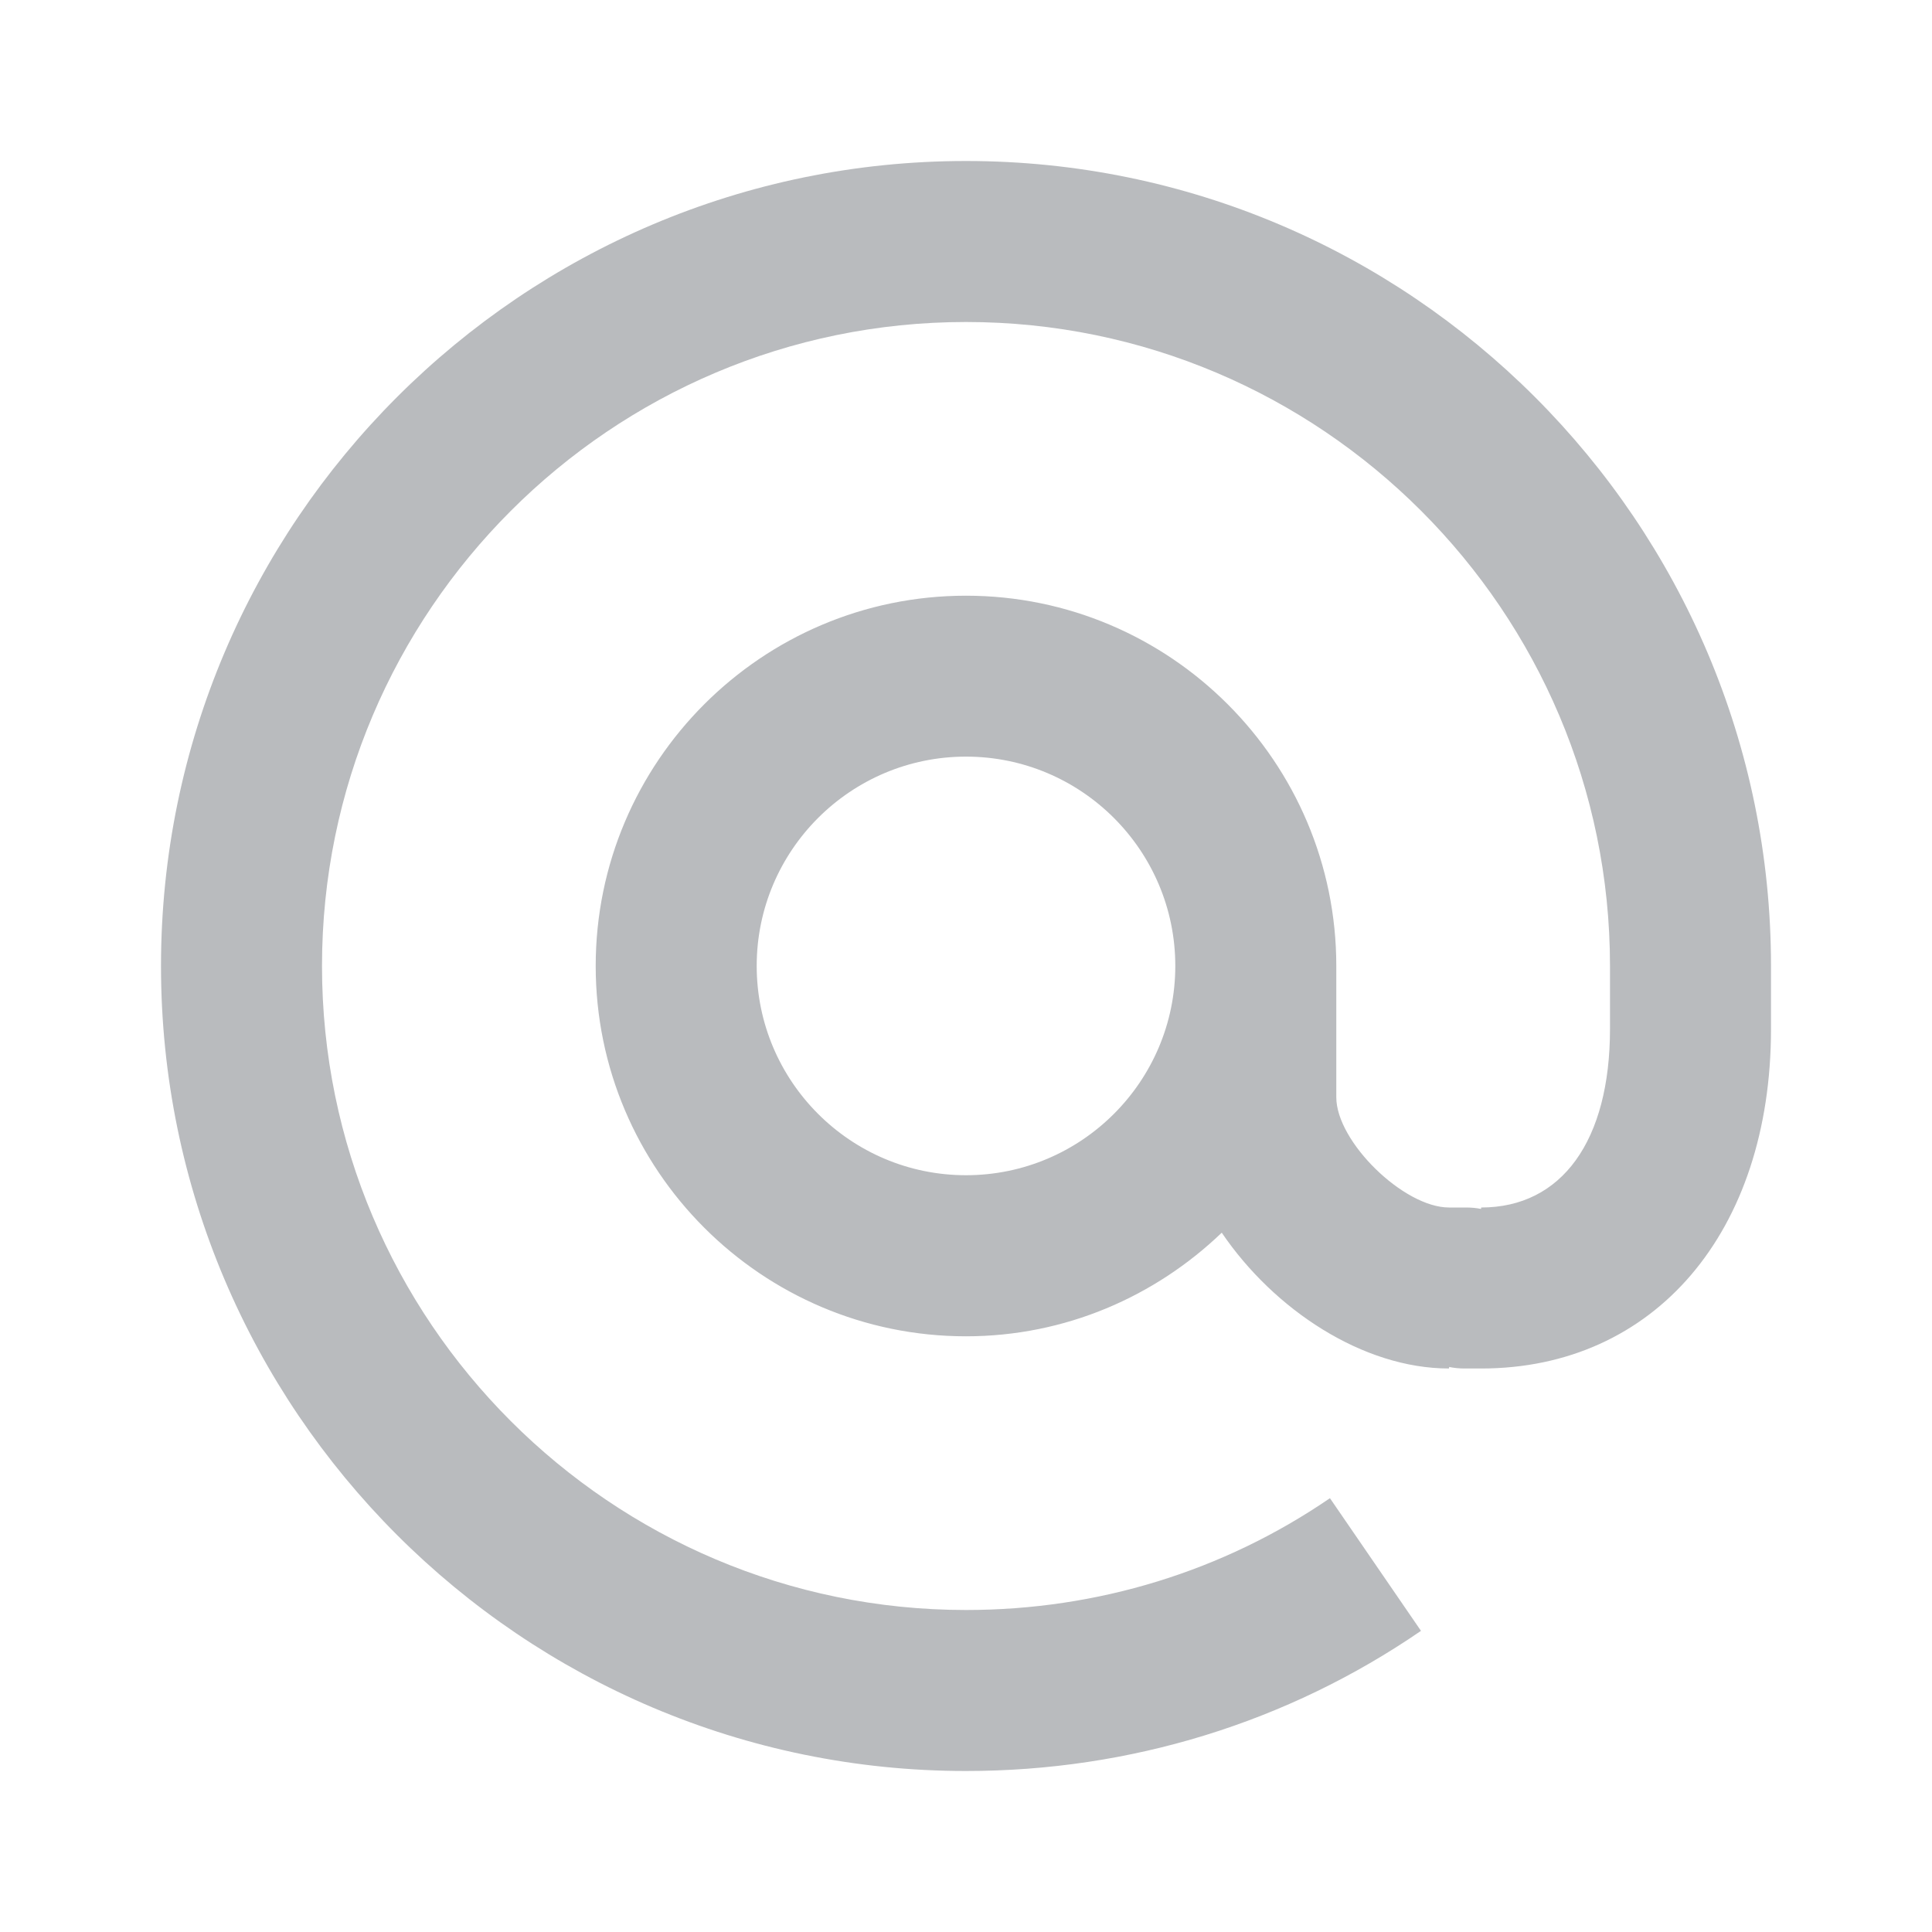
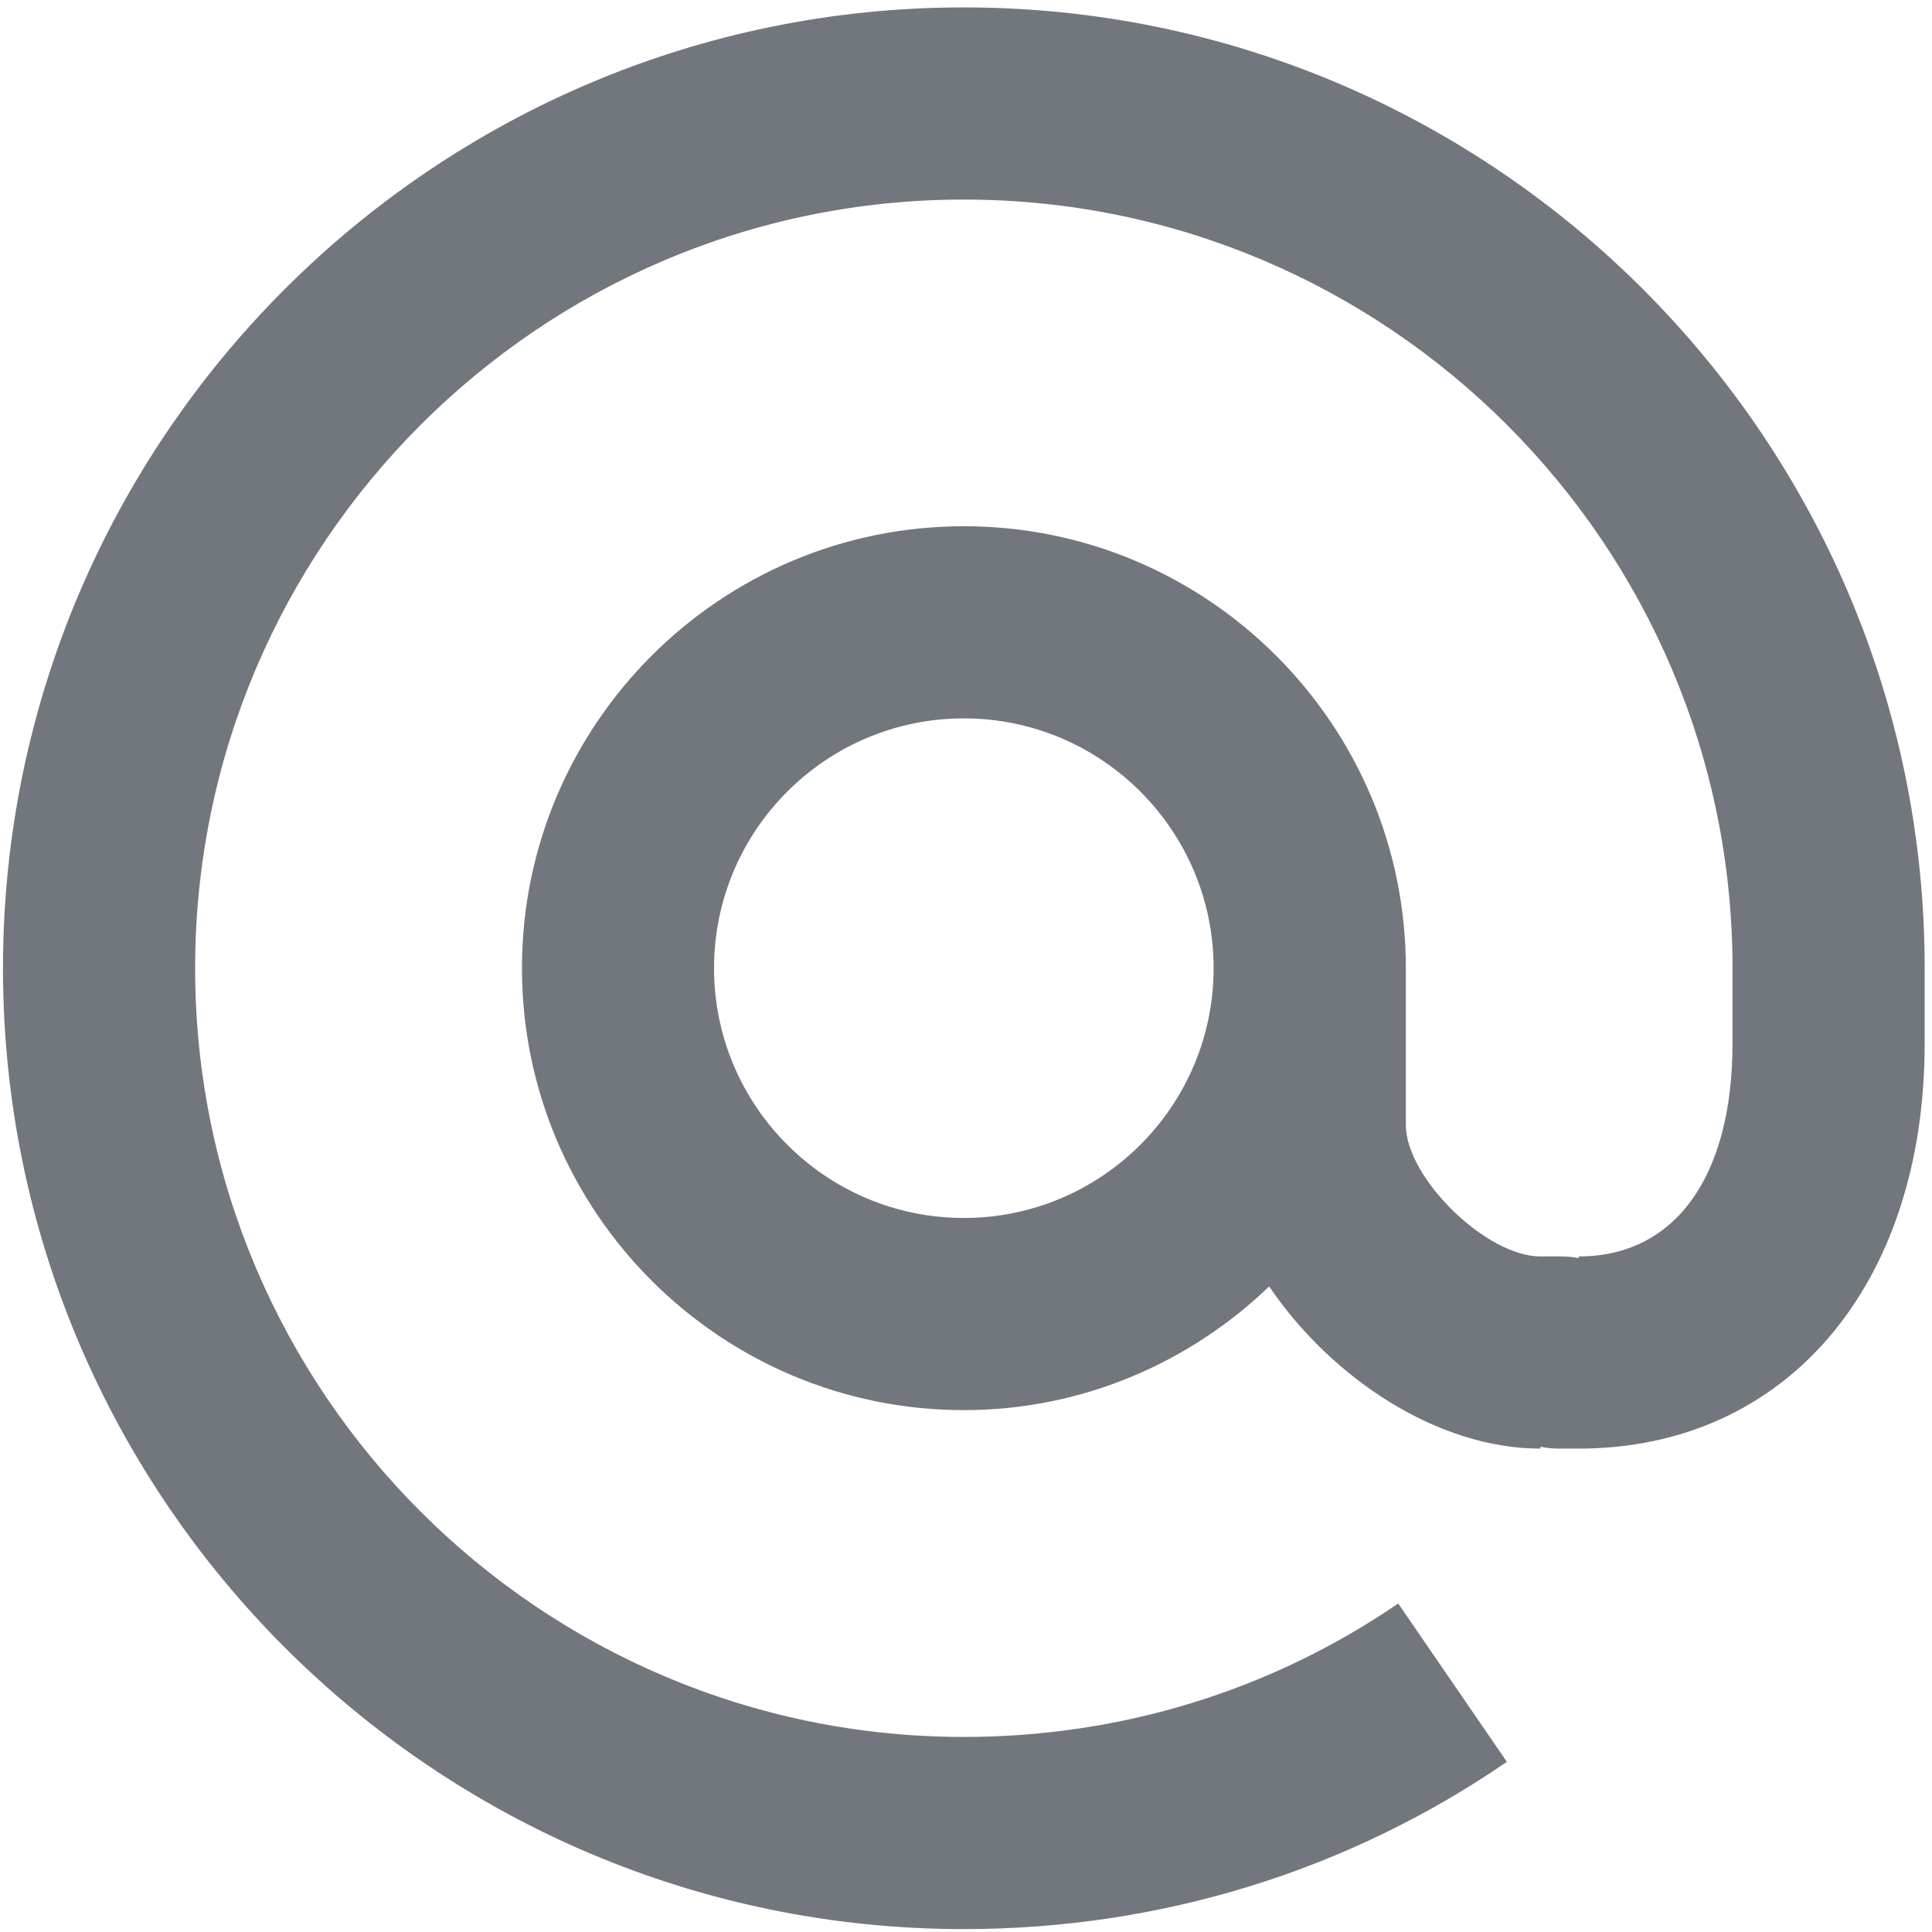
- <svg xmlns="http://www.w3.org/2000/svg" width="24" height="24" viewBox="0 0 24 24">
-   <style type="text/css">
- 	.st0{fill:#b9bbbe;}
- </style>
-   <path class="st0" d="M12 2C6.486 2 2 6.486 2 12C2 17.515 6.486 22 12 22C14.039 22 15.993 21.398 17.652 20.259L16.521 18.611C15.195 19.519 13.633 20 12 20C7.589 20 4 16.411 4 12C4 7.589 7.589 4 12 4C16.411 4 20 7.589 20 12V12.782C20 14.17 19.402 15 18.4 15L18.398 15.018C18.338 15.005 18.273 15 18.209 15H18C17.437 15 16.6 14.182 16.6 13.631V12C16.6 9.464 14.537 7.4 12 7.4C9.463 7.4 7.4 9.463 7.4 12C7.4 14.537 9.463 16.6 12 16.6C13.234 16.6 14.35 16.106 15.177 15.313C15.826 16.269 16.93 17 18 17L18.002 16.981C18.064 16.994 18.129 17 18.195 17H18.4C20.552 17 22 15.306 22 12.782V12C22 6.486 17.514 2 12 2ZM12 14.599C10.566 14.599 9.4 13.433 9.4 11.999C9.4 10.565 10.566 9.399 12 9.399C13.434 9.399 14.6 10.565 14.6 11.999C14.6 13.433 13.434 14.599 12 14.599Z" />
+ <svg xmlns="http://www.w3.org/2000/svg" width="24" height="24">
+   <g>
+     <path id="svg_1" fill="#72767d" d="m11.973,0.092c-6.581,0 -11.936,5.354 -11.936,11.936c0,6.583 5.354,11.936 11.936,11.936c2.434,0 4.766,-0.719 6.746,-2.078l-1.35,-1.967c-1.583,1.084 -3.447,1.658 -5.396,1.658c-5.265,0 -9.549,-4.284 -9.549,-9.549c0,-5.265 4.284,-9.549 9.549,-9.549c5.265,0 9.549,4.284 9.549,9.549l0,0.933c0,1.657 -0.714,2.647 -1.91,2.647l-0.002,0.021c-0.072,-0.016 -0.149,-0.021 -0.226,-0.021l-0.249,0c-0.672,0 -1.671,-0.976 -1.671,-1.634l0,-1.947c0,-3.027 -2.462,-5.49 -5.49,-5.49c-3.028,0 -5.49,2.462 -5.49,5.49c0,3.028 2.462,5.49 5.49,5.49c1.473,0 2.805,-0.59 3.792,-1.536c0.775,1.141 2.092,2.014 3.369,2.014l0.002,-0.023c0.074,0.016 0.152,0.023 0.23,0.023l0.245,0c2.569,0 4.297,-2.022 4.297,-5.034l0,-0.933c0,-6.581 -5.354,-11.936 -11.936,-11.936zm0,15.038c-1.712,0 -3.103,-1.392 -3.103,-3.103c0,-1.712 1.392,-3.103 3.103,-3.103c1.712,0 3.103,1.392 3.103,3.103c0,1.712 -1.392,3.103 -3.103,3.103z" class="st0" />
+   </g>
</svg>
